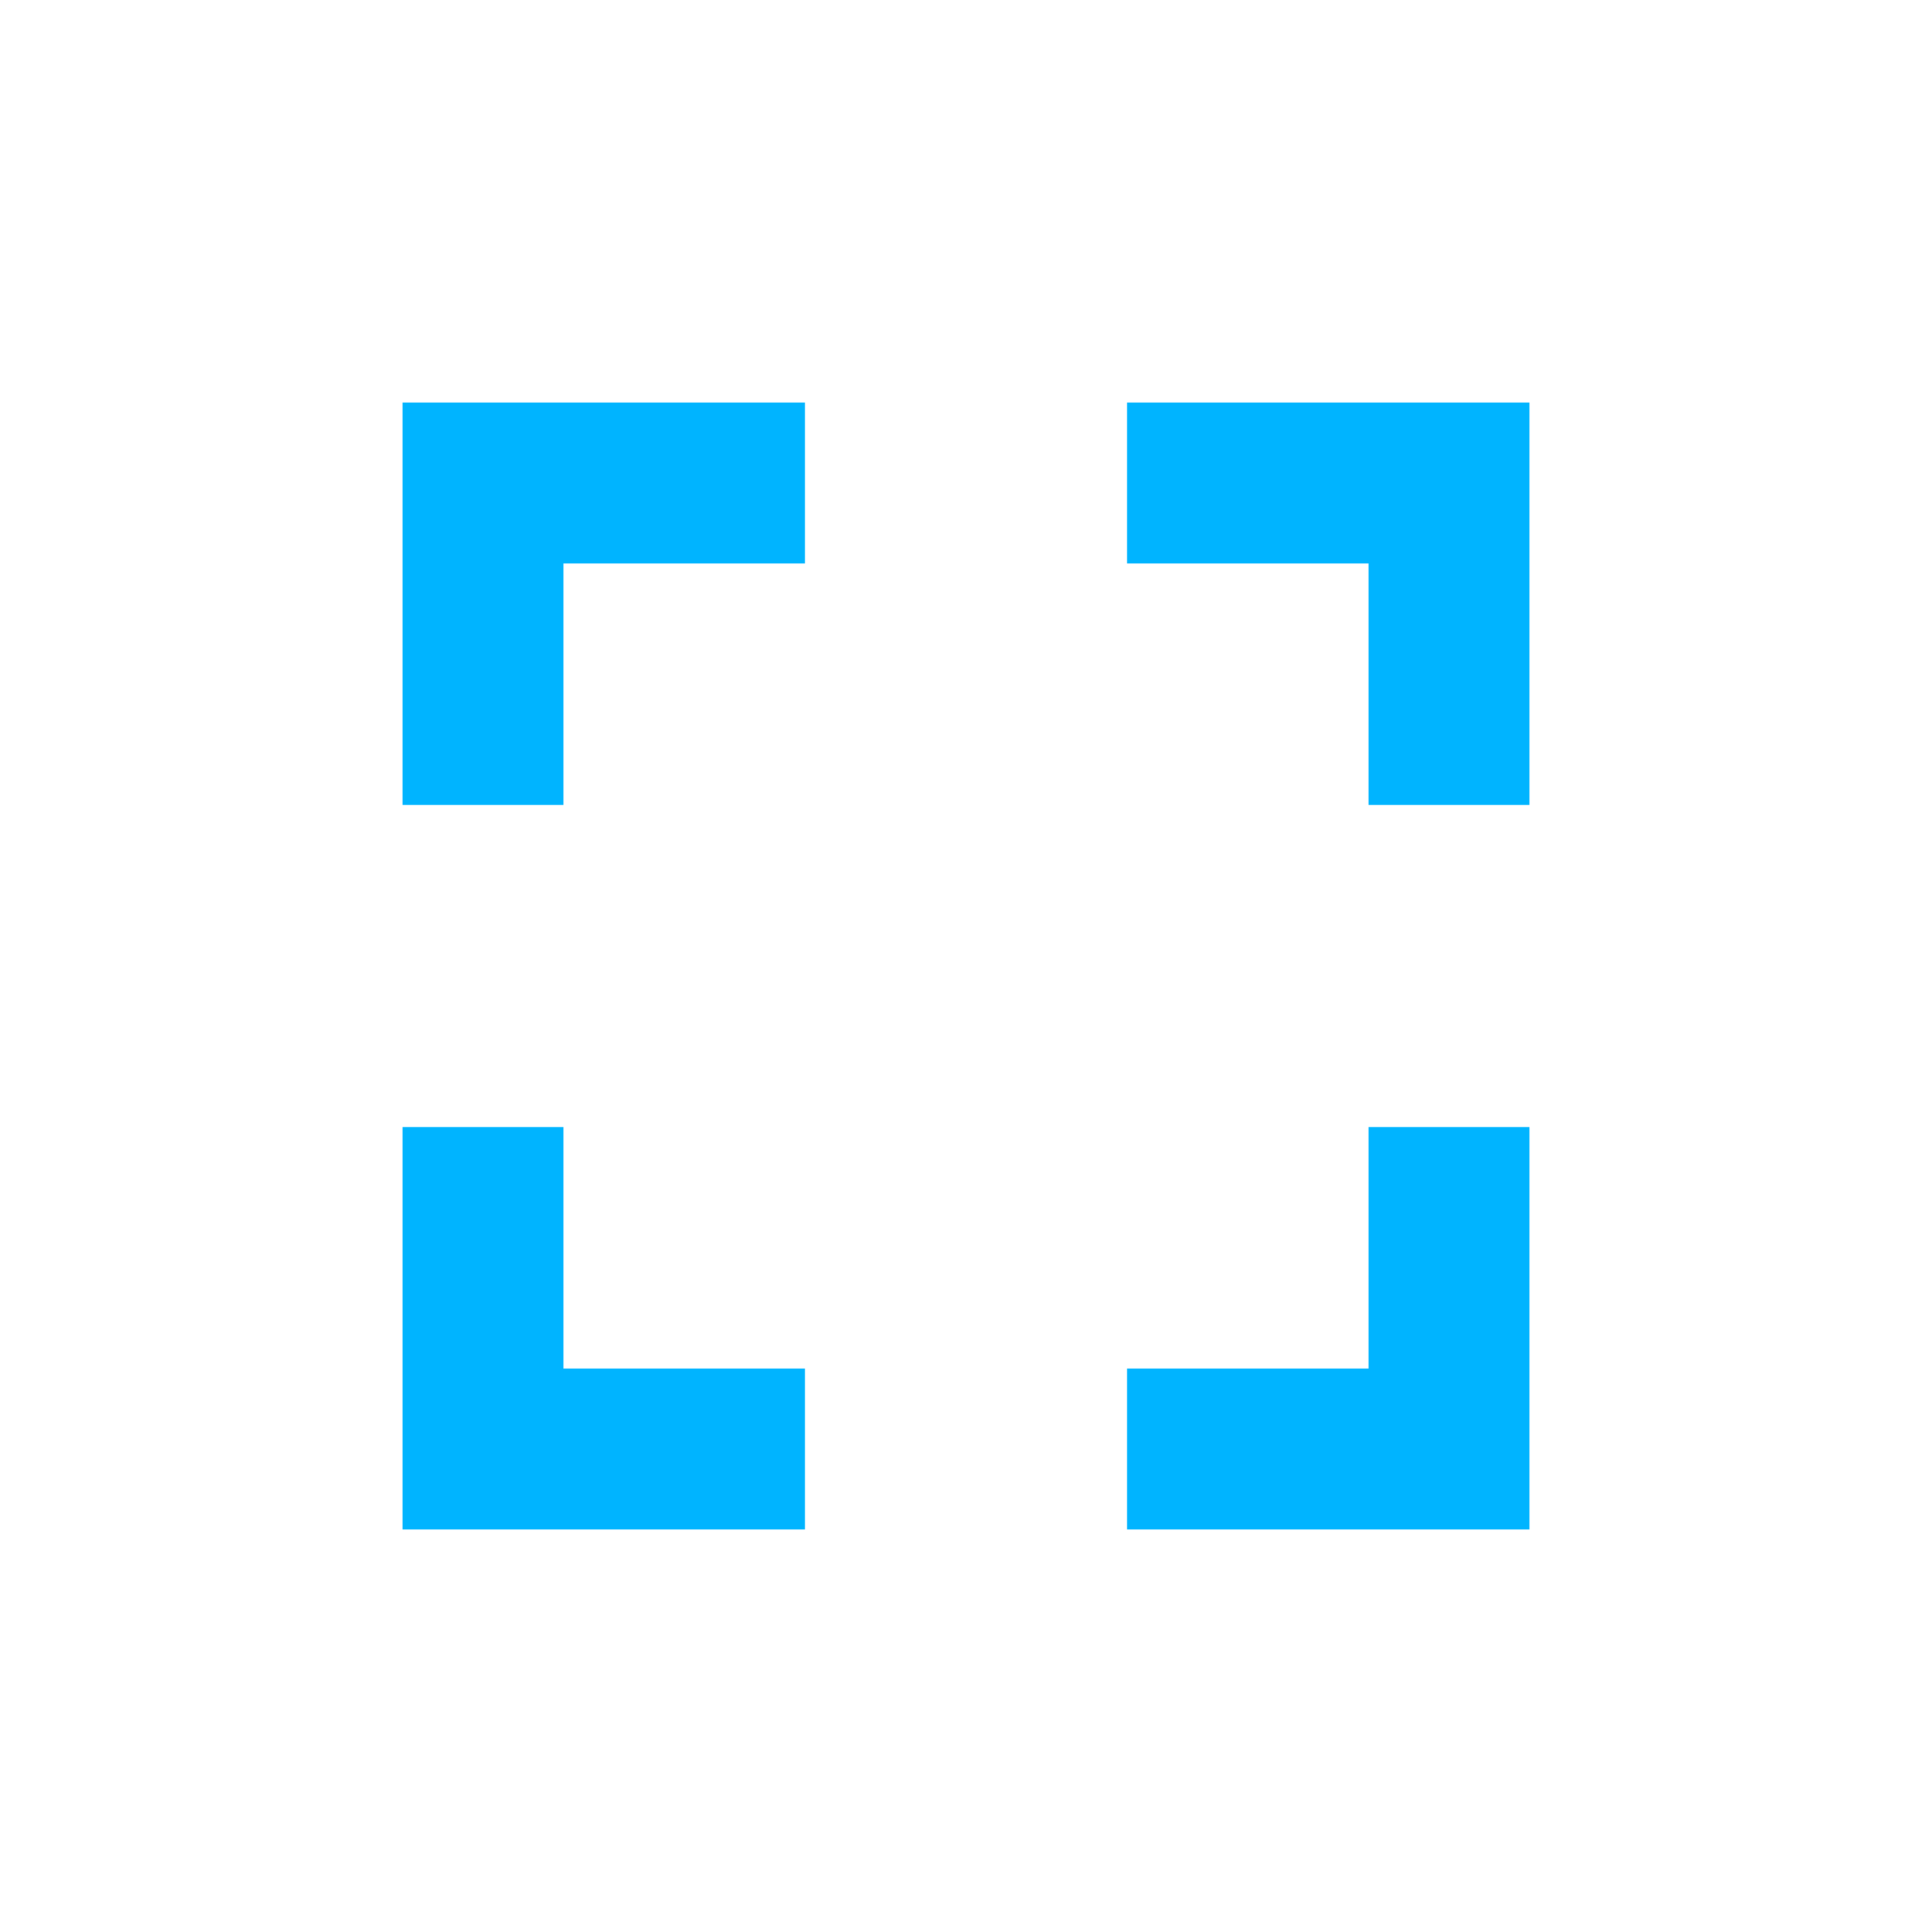
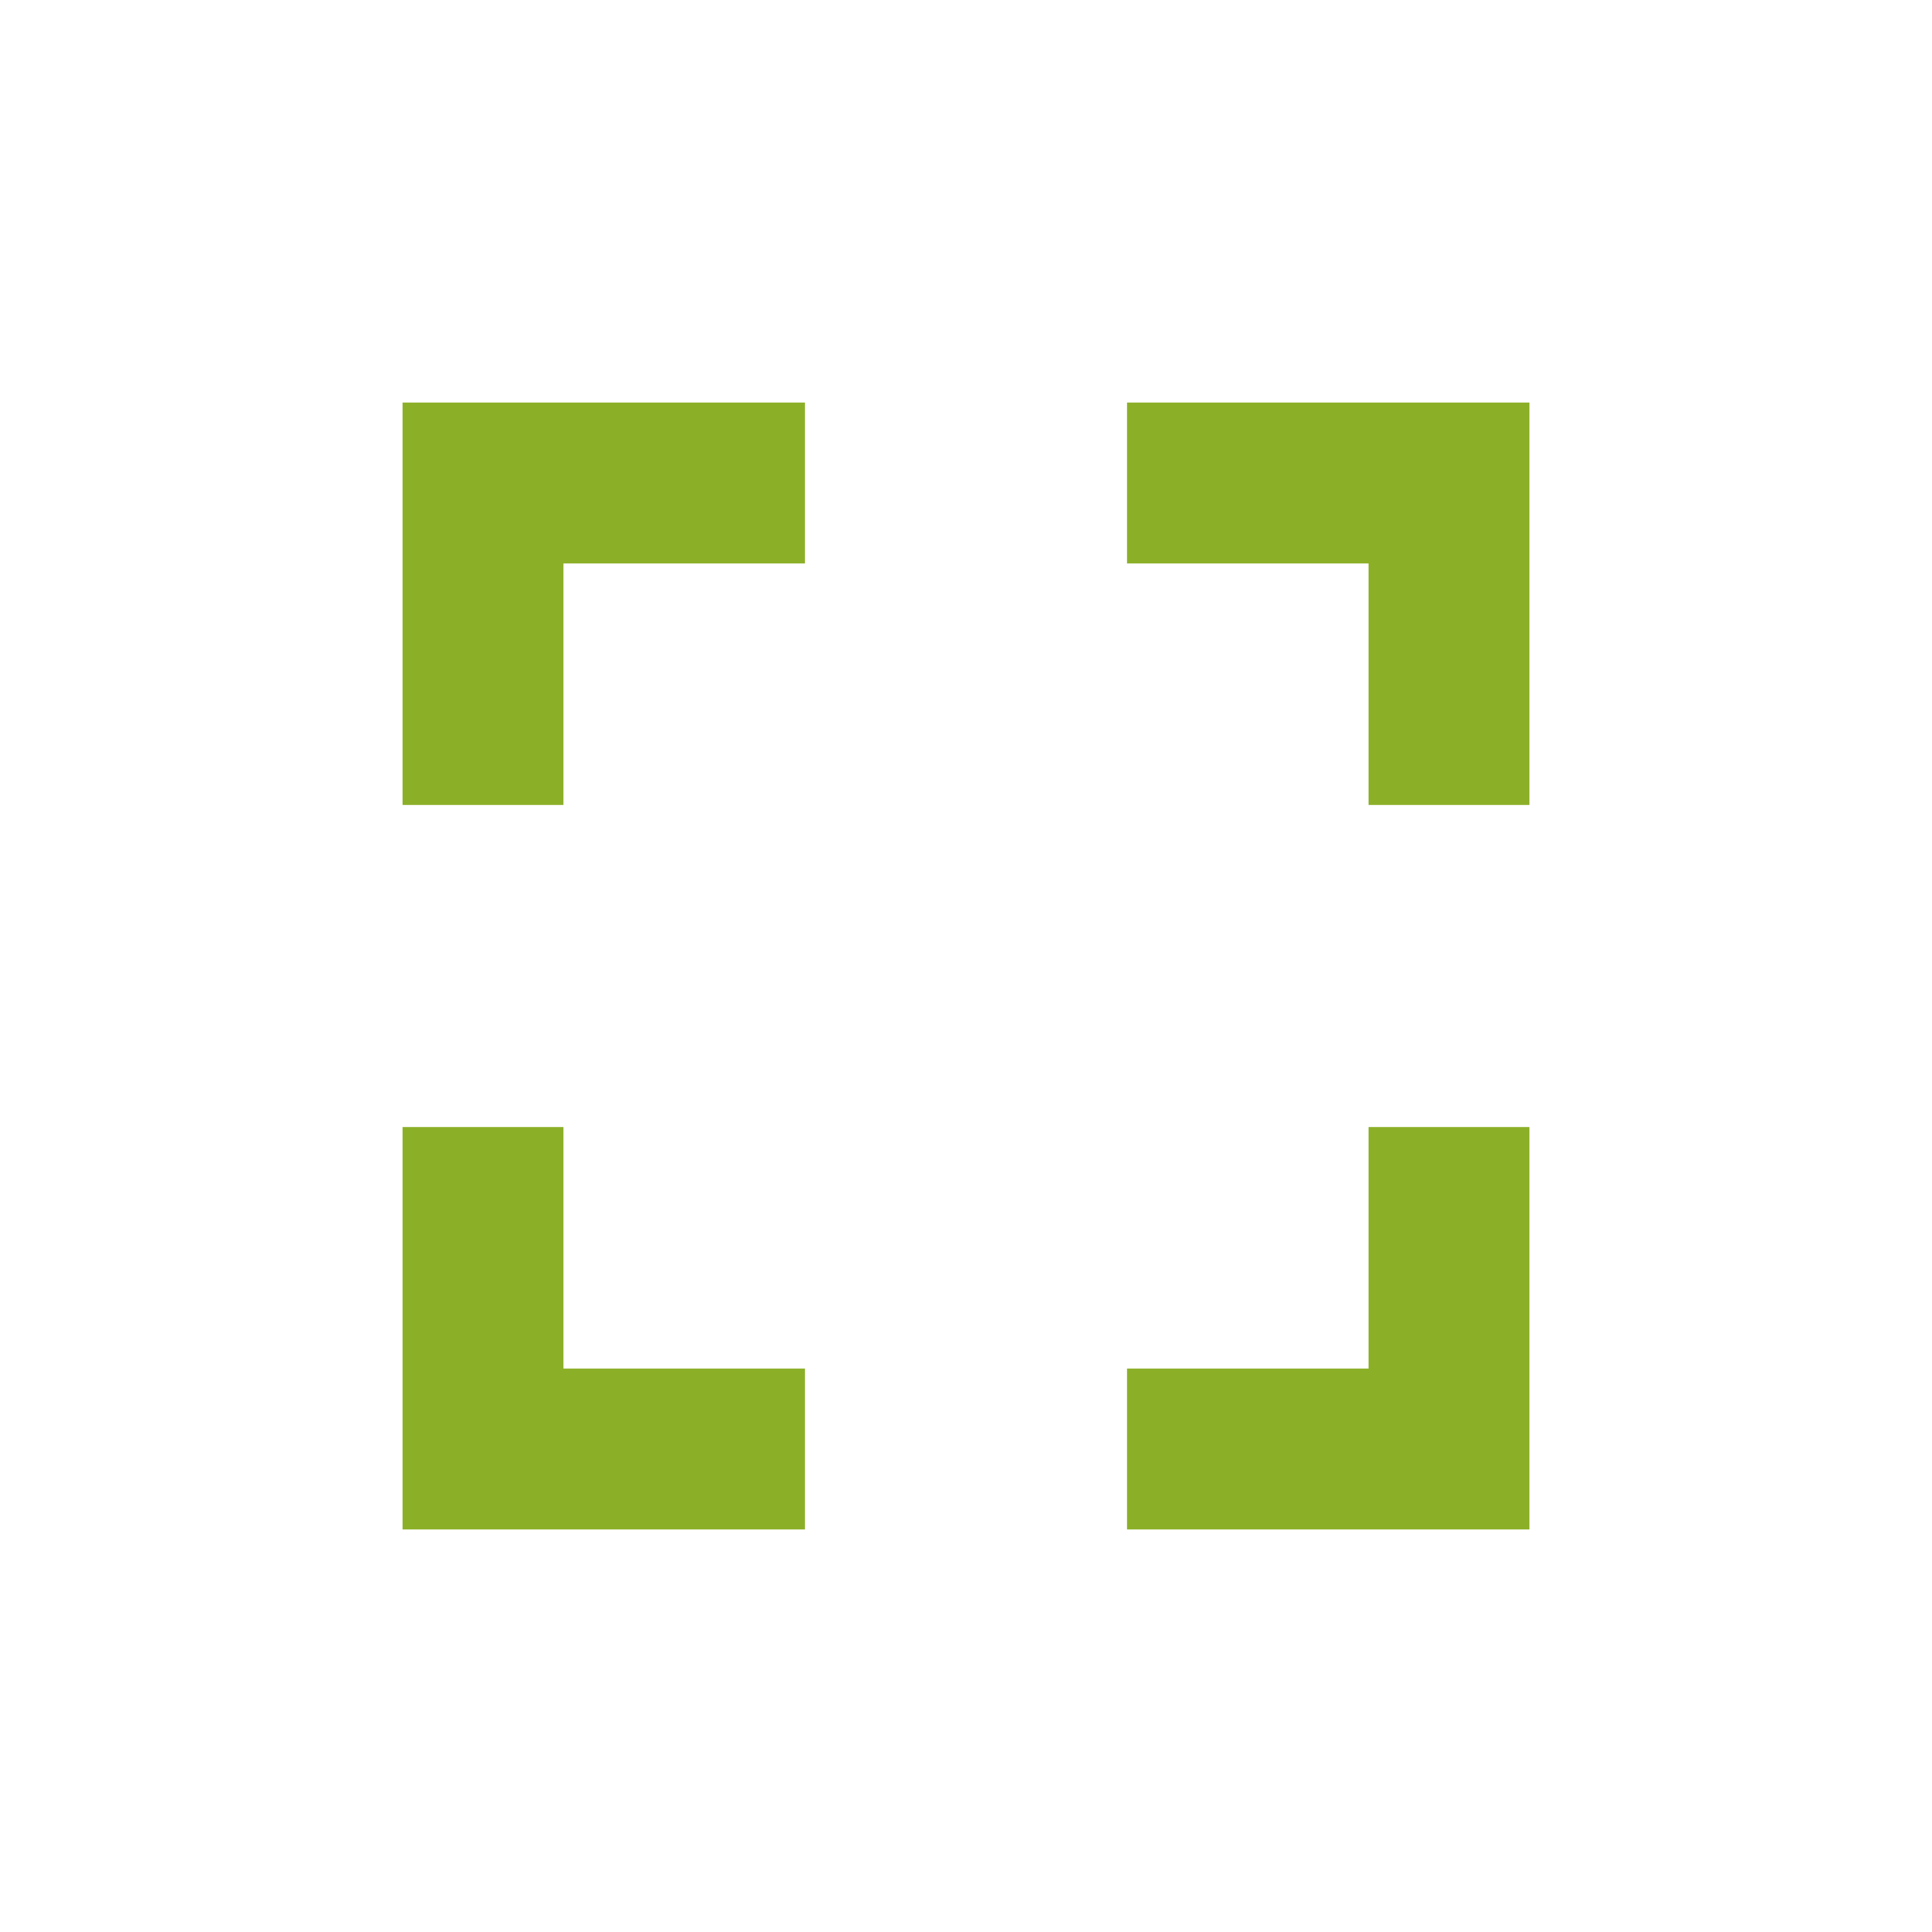
<svg xmlns="http://www.w3.org/2000/svg" viewBox="0 0 24 24" preserveAspectRatio="xMidYMid meet">
-   <g fill="#00b4ff">
+   <g fill="#8baf27">
    <path d="M7 14H5v5h5v-2H7v-3zm-2-4h2V7h3V5H5v5zm12 7h-3v2h5v-5h-2v3zM14 5v2h3v3h2V5h-5z" />
  </g>
</svg>
